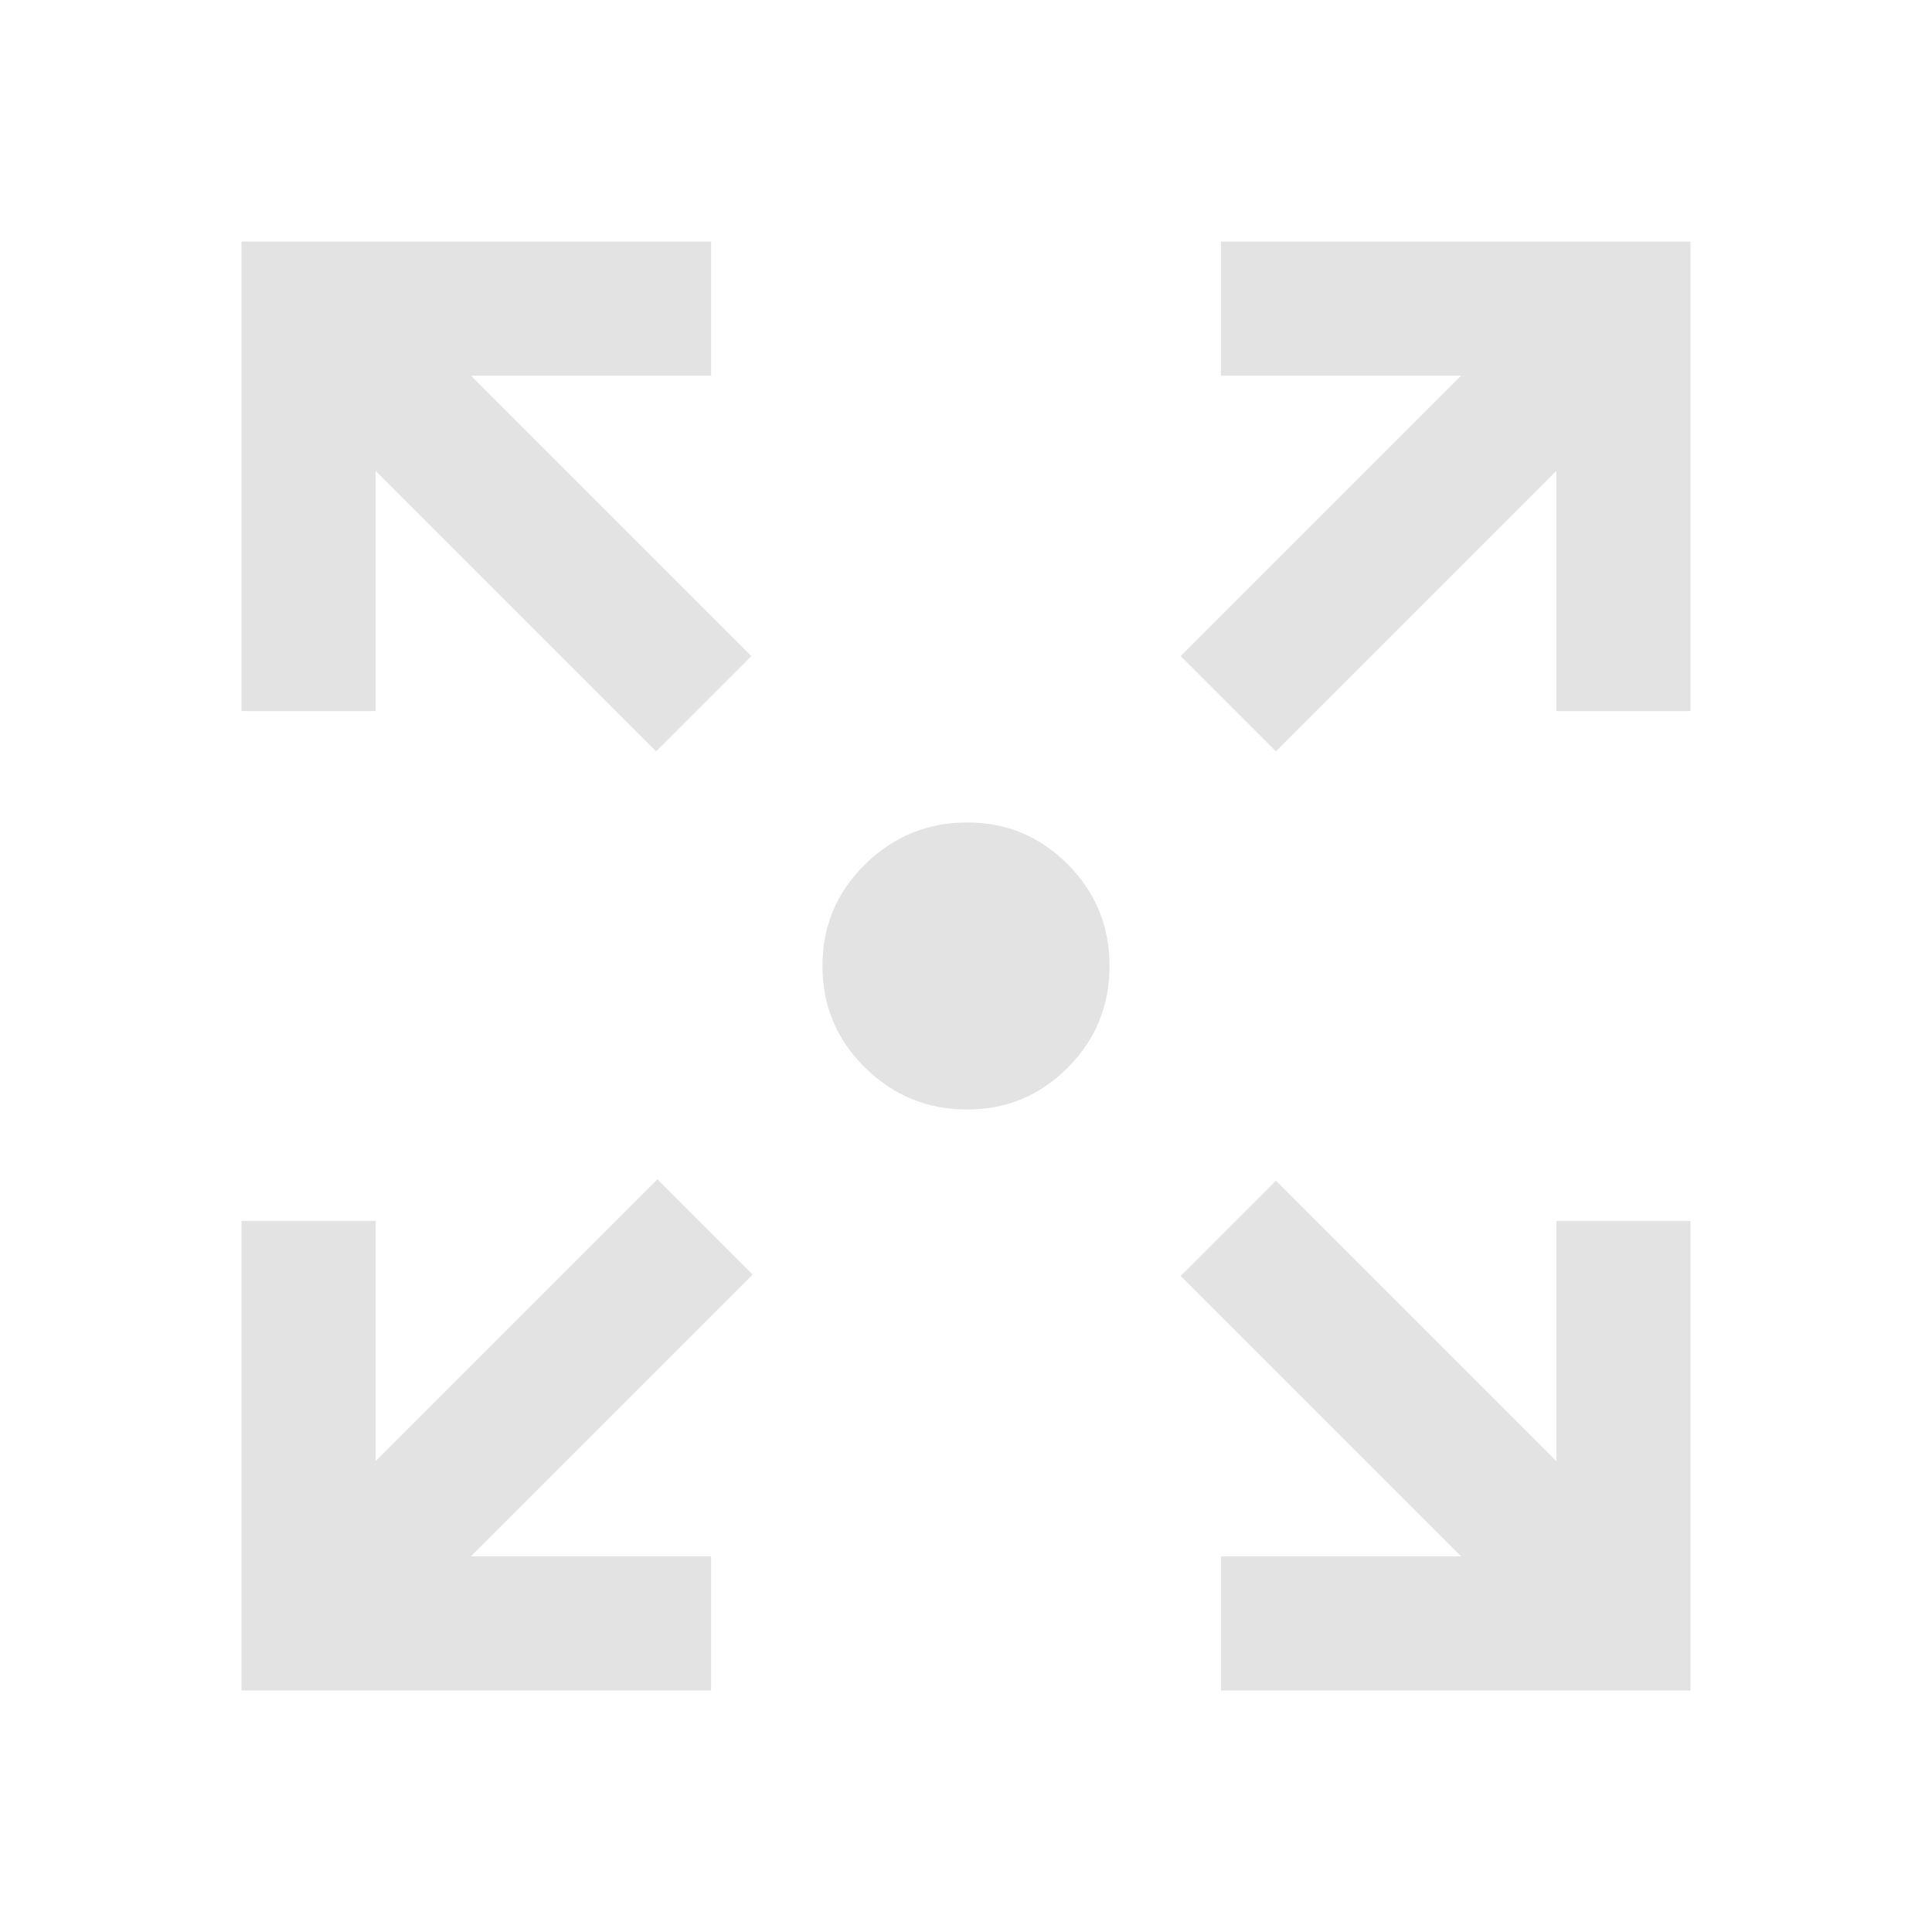
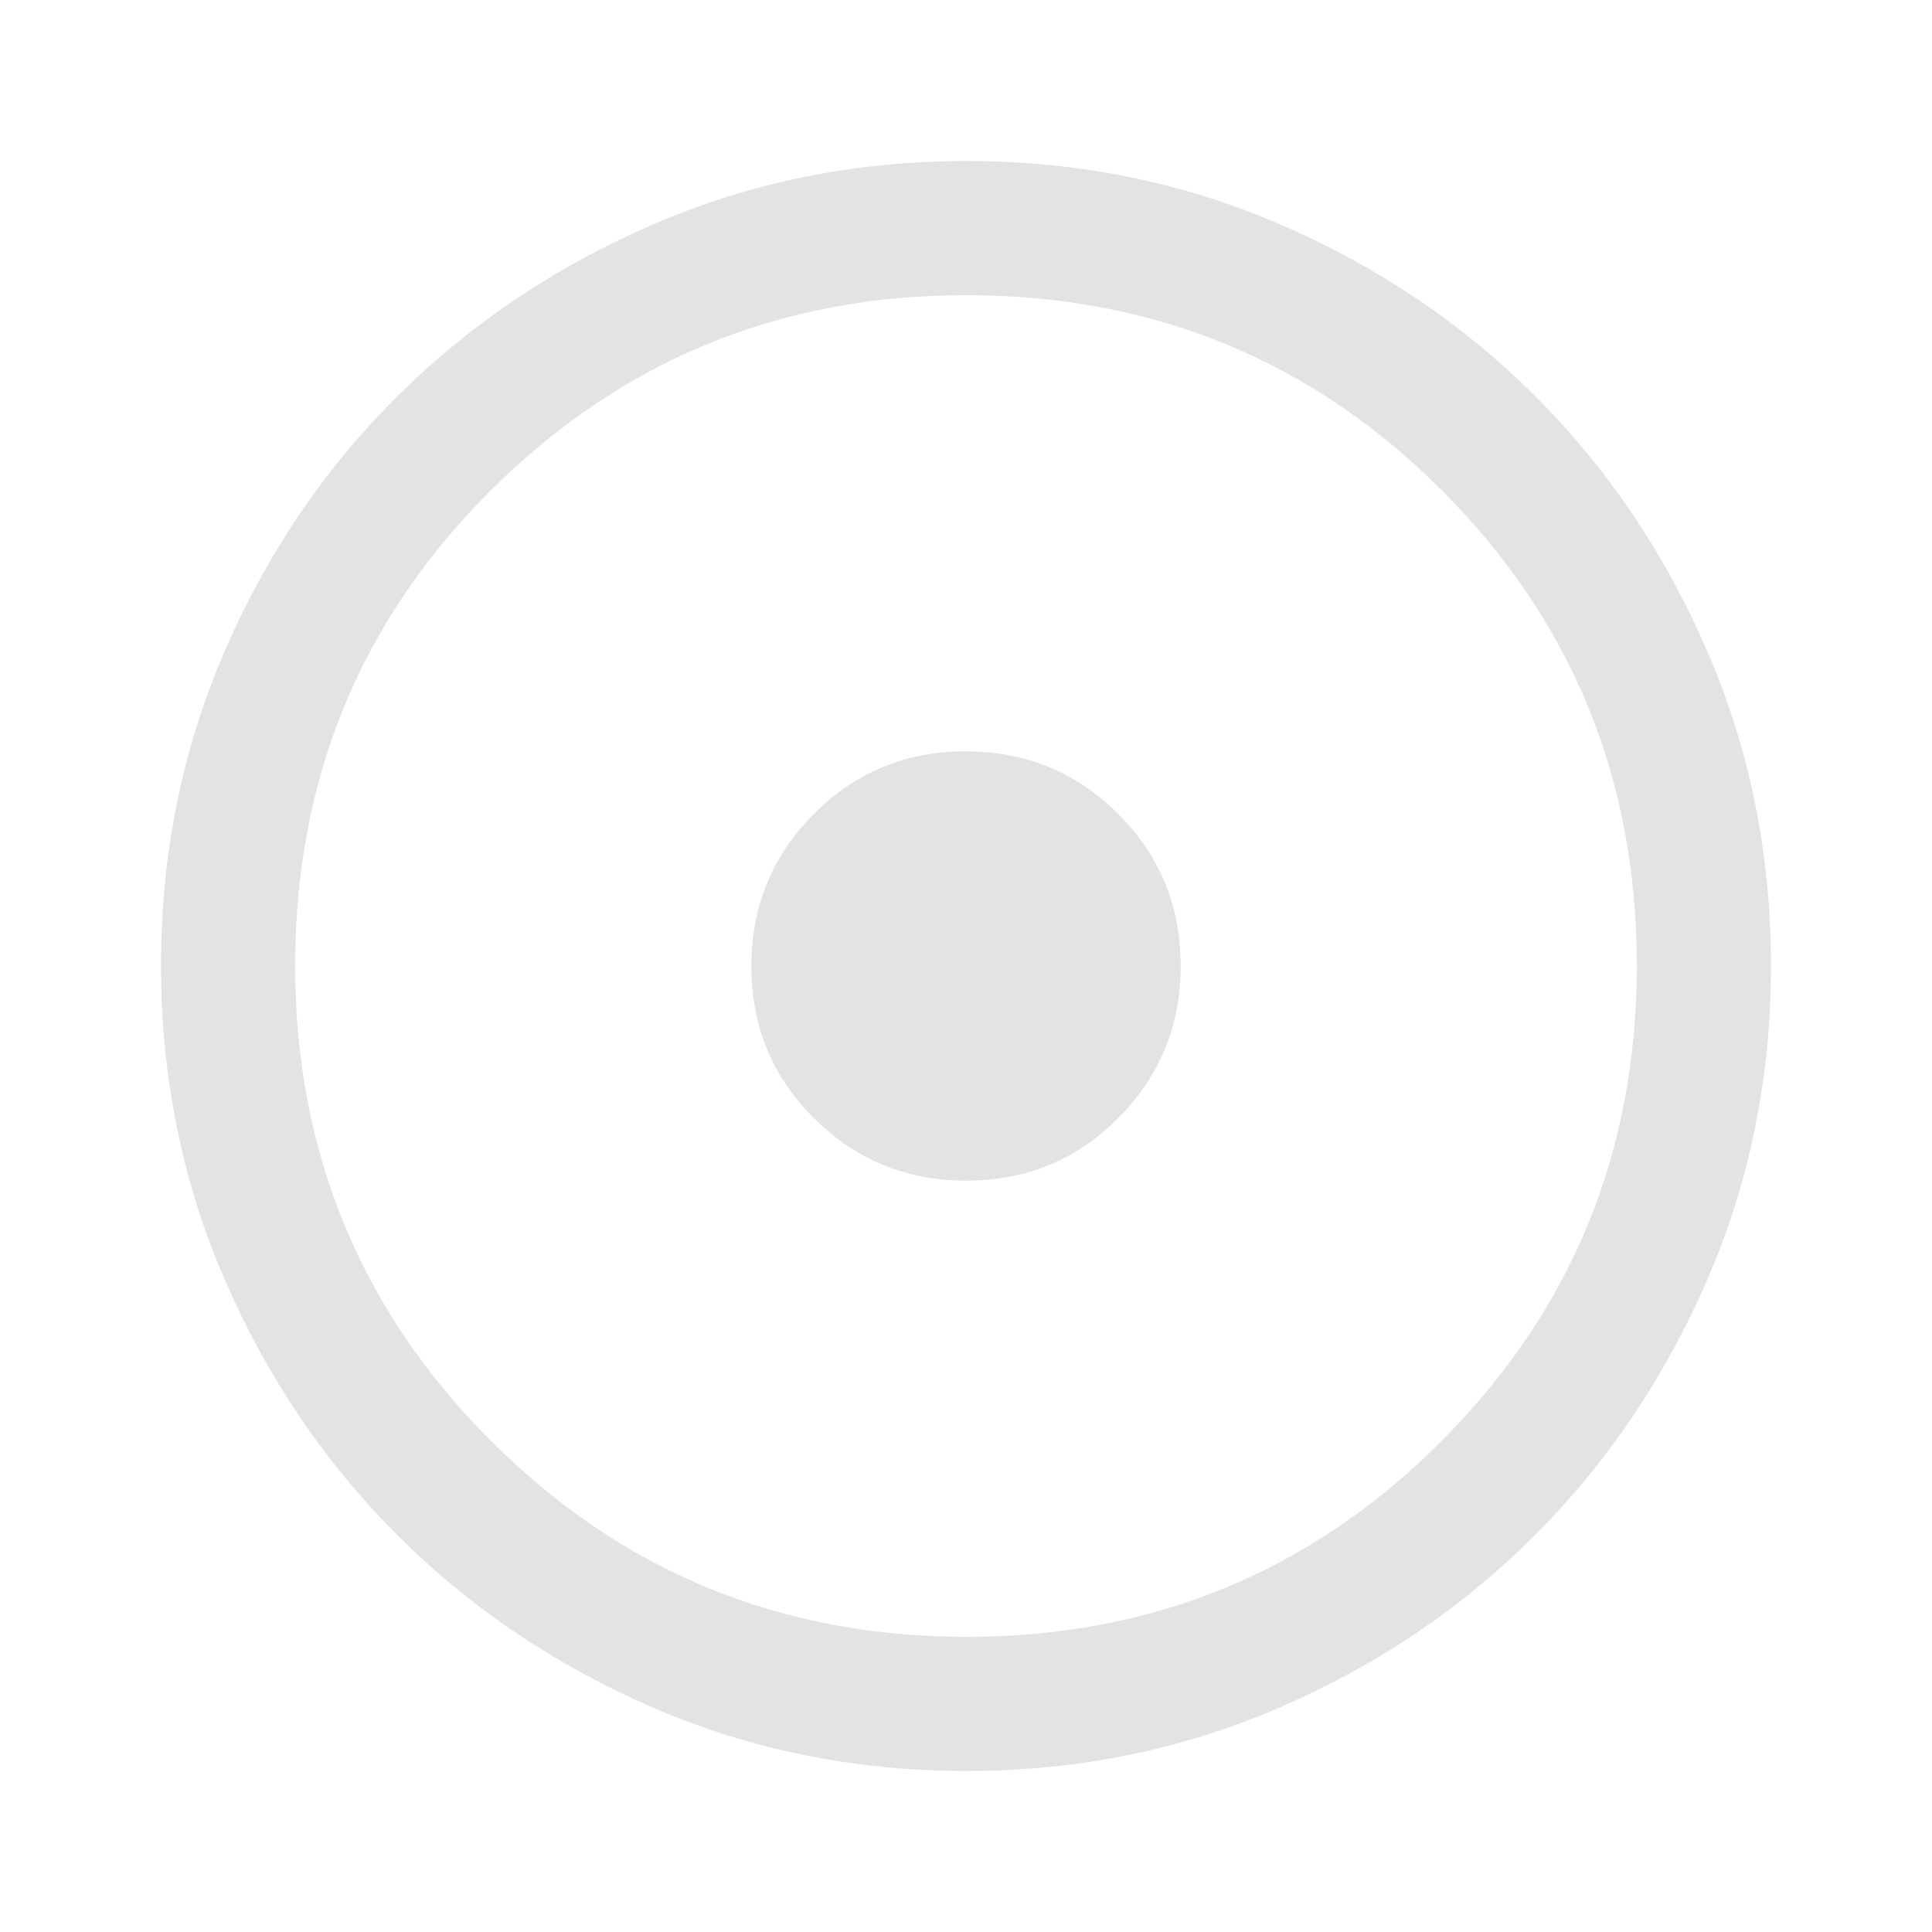
<svg xmlns="http://www.w3.org/2000/svg" height="40px" viewBox="0 -960 960 960" width="40px" fill="#e3e3e3">
-   <path d="M120-120v-233.33h66.67V-234l140-140L374-326.67l-140 140h119.33V-120H120Zm486.67 0v-66.67H726L586.67-326 634-373.33 773.33-234v-119.33H840V-120H606.67ZM326-586.67 186.67-726v119.33H120V-840h233.33v66.67H234L373.33-634 326-586.67Zm308 0L586.67-634 726-773.33H606.67V-840H840v233.33h-66.67V-726L634-586.67Zm-153.33 178q-29.7 0-50.85-20.83-21.15-20.83-21.15-50.5t21.15-50.5q21.15-20.83 50.85-20.83 29.15 0 49.9 20.83 20.76 20.83 20.76 50.5t-20.76 50.5q-20.75 20.83-49.9 20.83Z" />
+   <path d="M555.67-404.49q31-31.16 31-75.67 0-44.51-31.16-75.51-31.16-31-75.67-31-44.51 0-75.51 31.16-31 31.16-31 75.67 0 44.51 31.16 75.51 31.16 31 75.67 31 44.51 0 75.51-31.16ZM480.18-80q-82.83 0-155.67-31.5-72.84-31.5-127.18-85.83Q143-251.67 111.5-324.56T80-480.33q0-82.88 31.5-155.78Q143-709 197.33-763q54.34-54 127.23-85.5T480.33-880q82.88 0 155.78 31.5Q709-817 763-763t85.5 127Q880-563 880-480.18q0 82.83-31.5 155.67Q817-251.67 763-197.46q-54 54.21-127 85.84Q563-80 480.18-80Zm.15-66.67q139 0 236-97.33t97-236.33q0-139-96.87-236-96.88-97-236.46-97-138.67 0-236 96.87-97.33 96.88-97.33 236.46 0 138.67 97.33 236 97.33 97.33 236.33 97.33ZM480-480Z" />
</svg>
